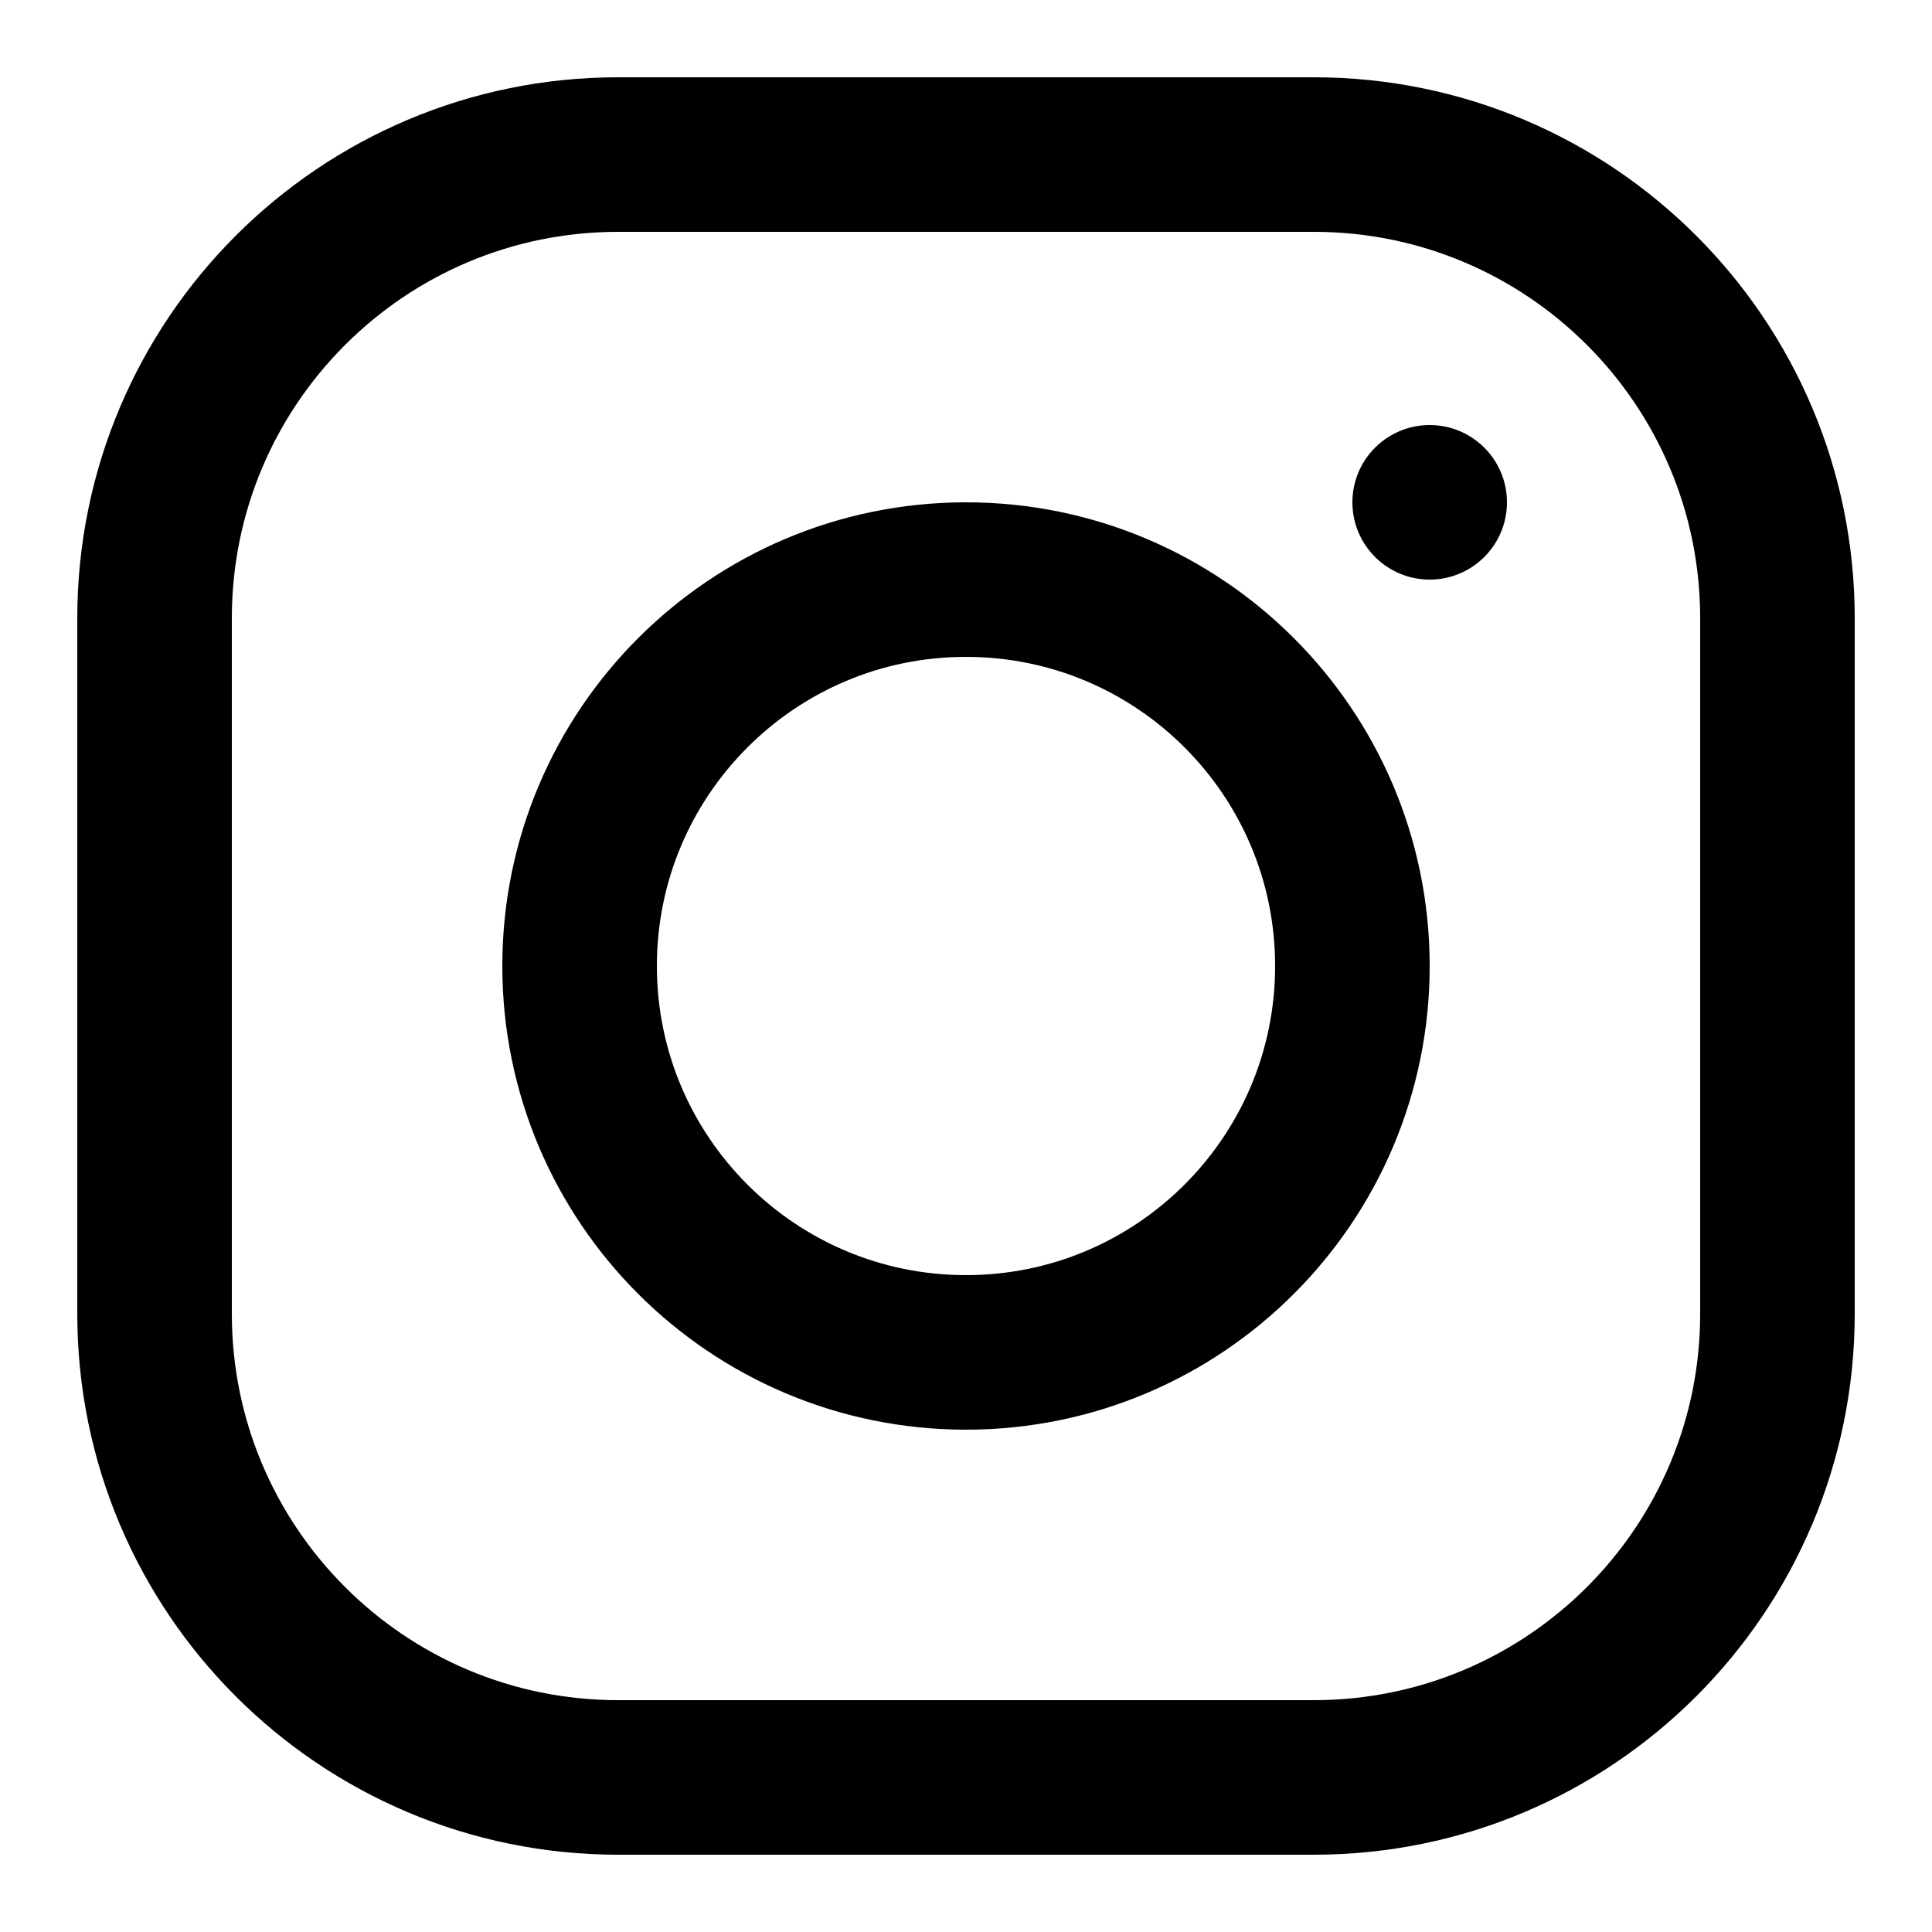
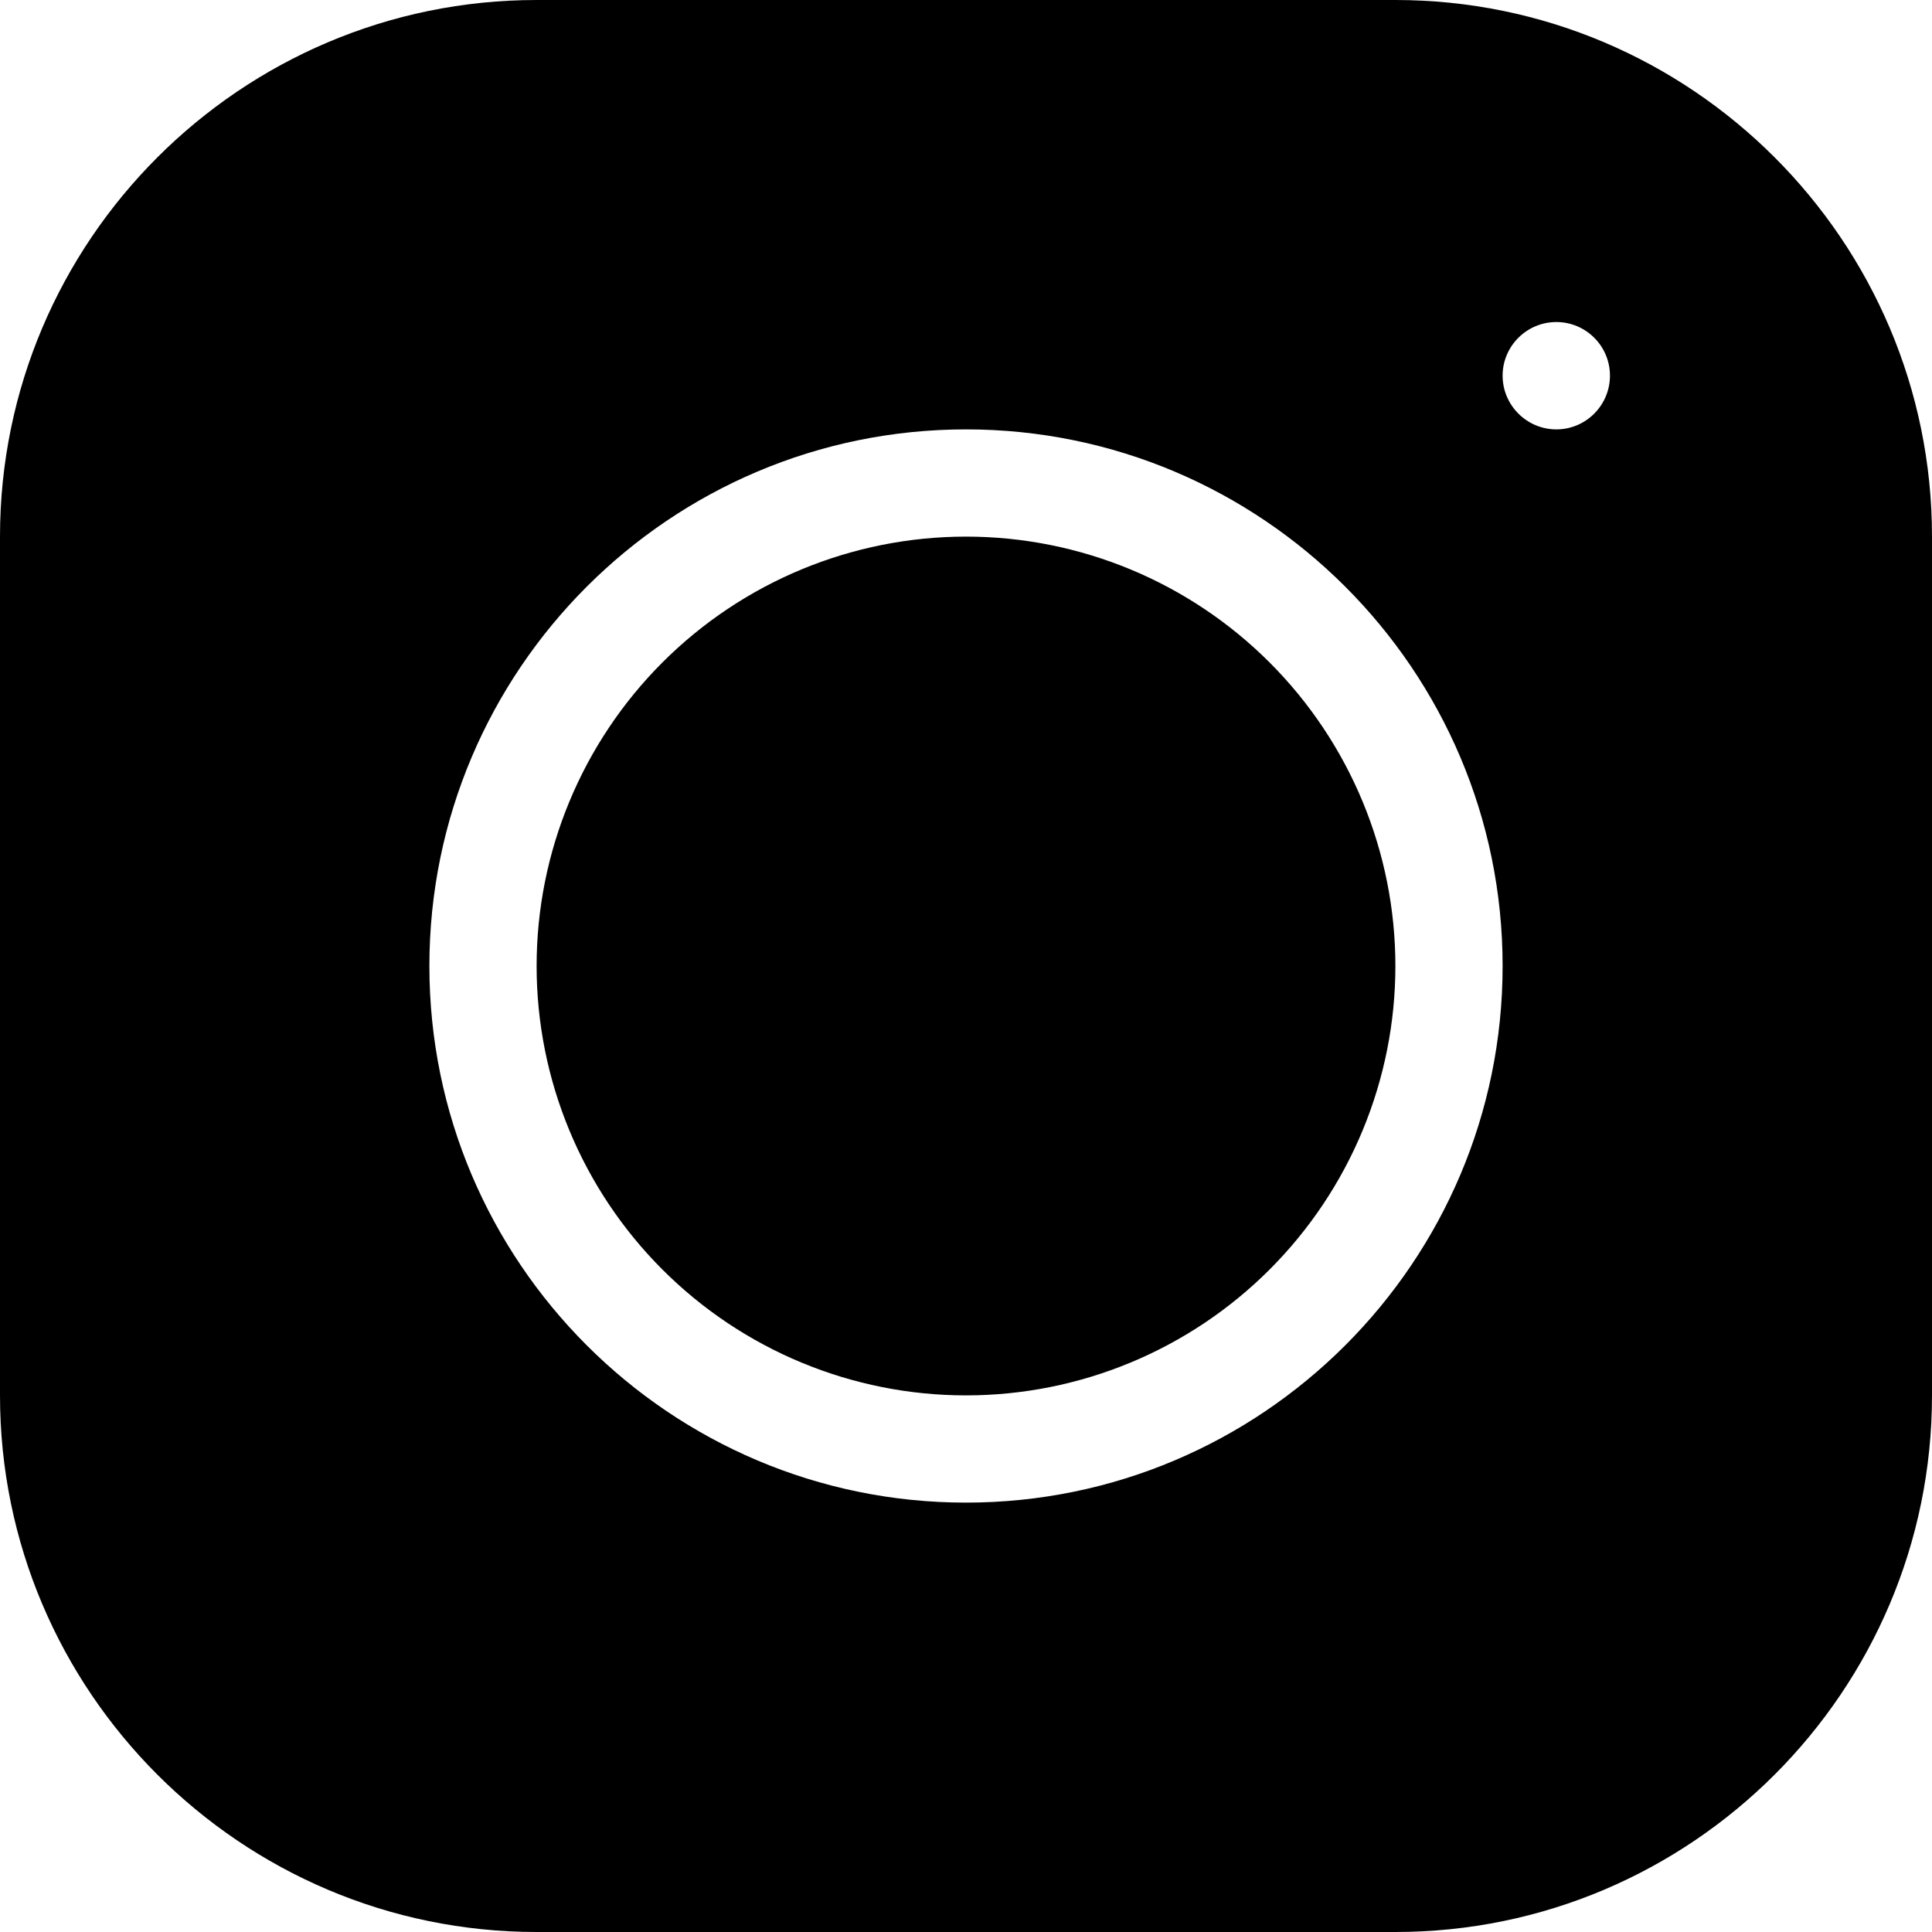
- <svg xmlns="http://www.w3.org/2000/svg" width="25" height="25" viewBox="0 0 25 25" fill="none">
-   <path d="M8 23H17C20.314 23 23 20.314 23 17V8C23 4.686 20.314 2 17 2H8C4.686 2 2 4.686 2 8V17C2 20.314 4.686 23 8 23Z" stroke="currentColor" stroke-width="2" stroke-miterlimit="10" />
-   <path d="M12.5 17.5C15.261 17.5 17.5 15.261 17.5 12.5C17.5 9.739 15.261 7.5 12.5 7.5C9.739 7.5 7.5 9.739 7.5 12.5C7.5 15.261 9.739 17.5 12.5 17.5Z" stroke="currentColor" stroke-width="2" stroke-miterlimit="10" />
-   <path d="M18.5 7.5C19.052 7.5 19.5 7.052 19.5 6.5C19.5 5.948 19.052 5.5 18.5 5.5C17.948 5.5 17.5 5.948 17.5 6.5C17.5 7.052 17.948 7.5 18.5 7.5Z" fill="currentColor" />
+ <svg xmlns="http://www.w3.org/2000/svg" width="16" height="16" viewBox="0 0 16 16" fill="none">
+   <path d="M4.444 0C1.994 0 0 1.994 0 4.444V11.556C0 14.006 1.994 16 4.444 16H11.556C14.006 16 16 14.006 16 11.556V4.444C16 1.994 14.006 0 11.556 0H4.444ZM12.889 2.667C13.134 2.667 13.333 2.866 13.333 3.111C13.333 3.356 13.134 3.556 12.889 3.556C12.644 3.556 12.444 3.356 12.444 3.111C12.444 2.866 12.644 2.667 12.889 2.667ZM8 3.556C10.451 3.556 12.444 5.549 12.444 8C12.444 10.451 10.451 12.444 8 12.444C5.549 12.444 3.556 10.451 3.556 8C3.556 5.549 5.549 3.556 8 3.556ZM8 4.444C7.057 4.444 6.153 4.819 5.486 5.486C4.819 6.153 4.444 7.057 4.444 8C4.444 8.943 4.819 9.847 5.486 10.514C6.153 11.181 7.057 11.556 8 11.556C8.943 11.556 9.847 11.181 10.514 10.514C11.181 9.847 11.556 8.943 11.556 8C11.556 7.057 11.181 6.153 10.514 5.486C9.847 4.819 8.943 4.444 8 4.444Z" fill="currentColor" />
</svg>
